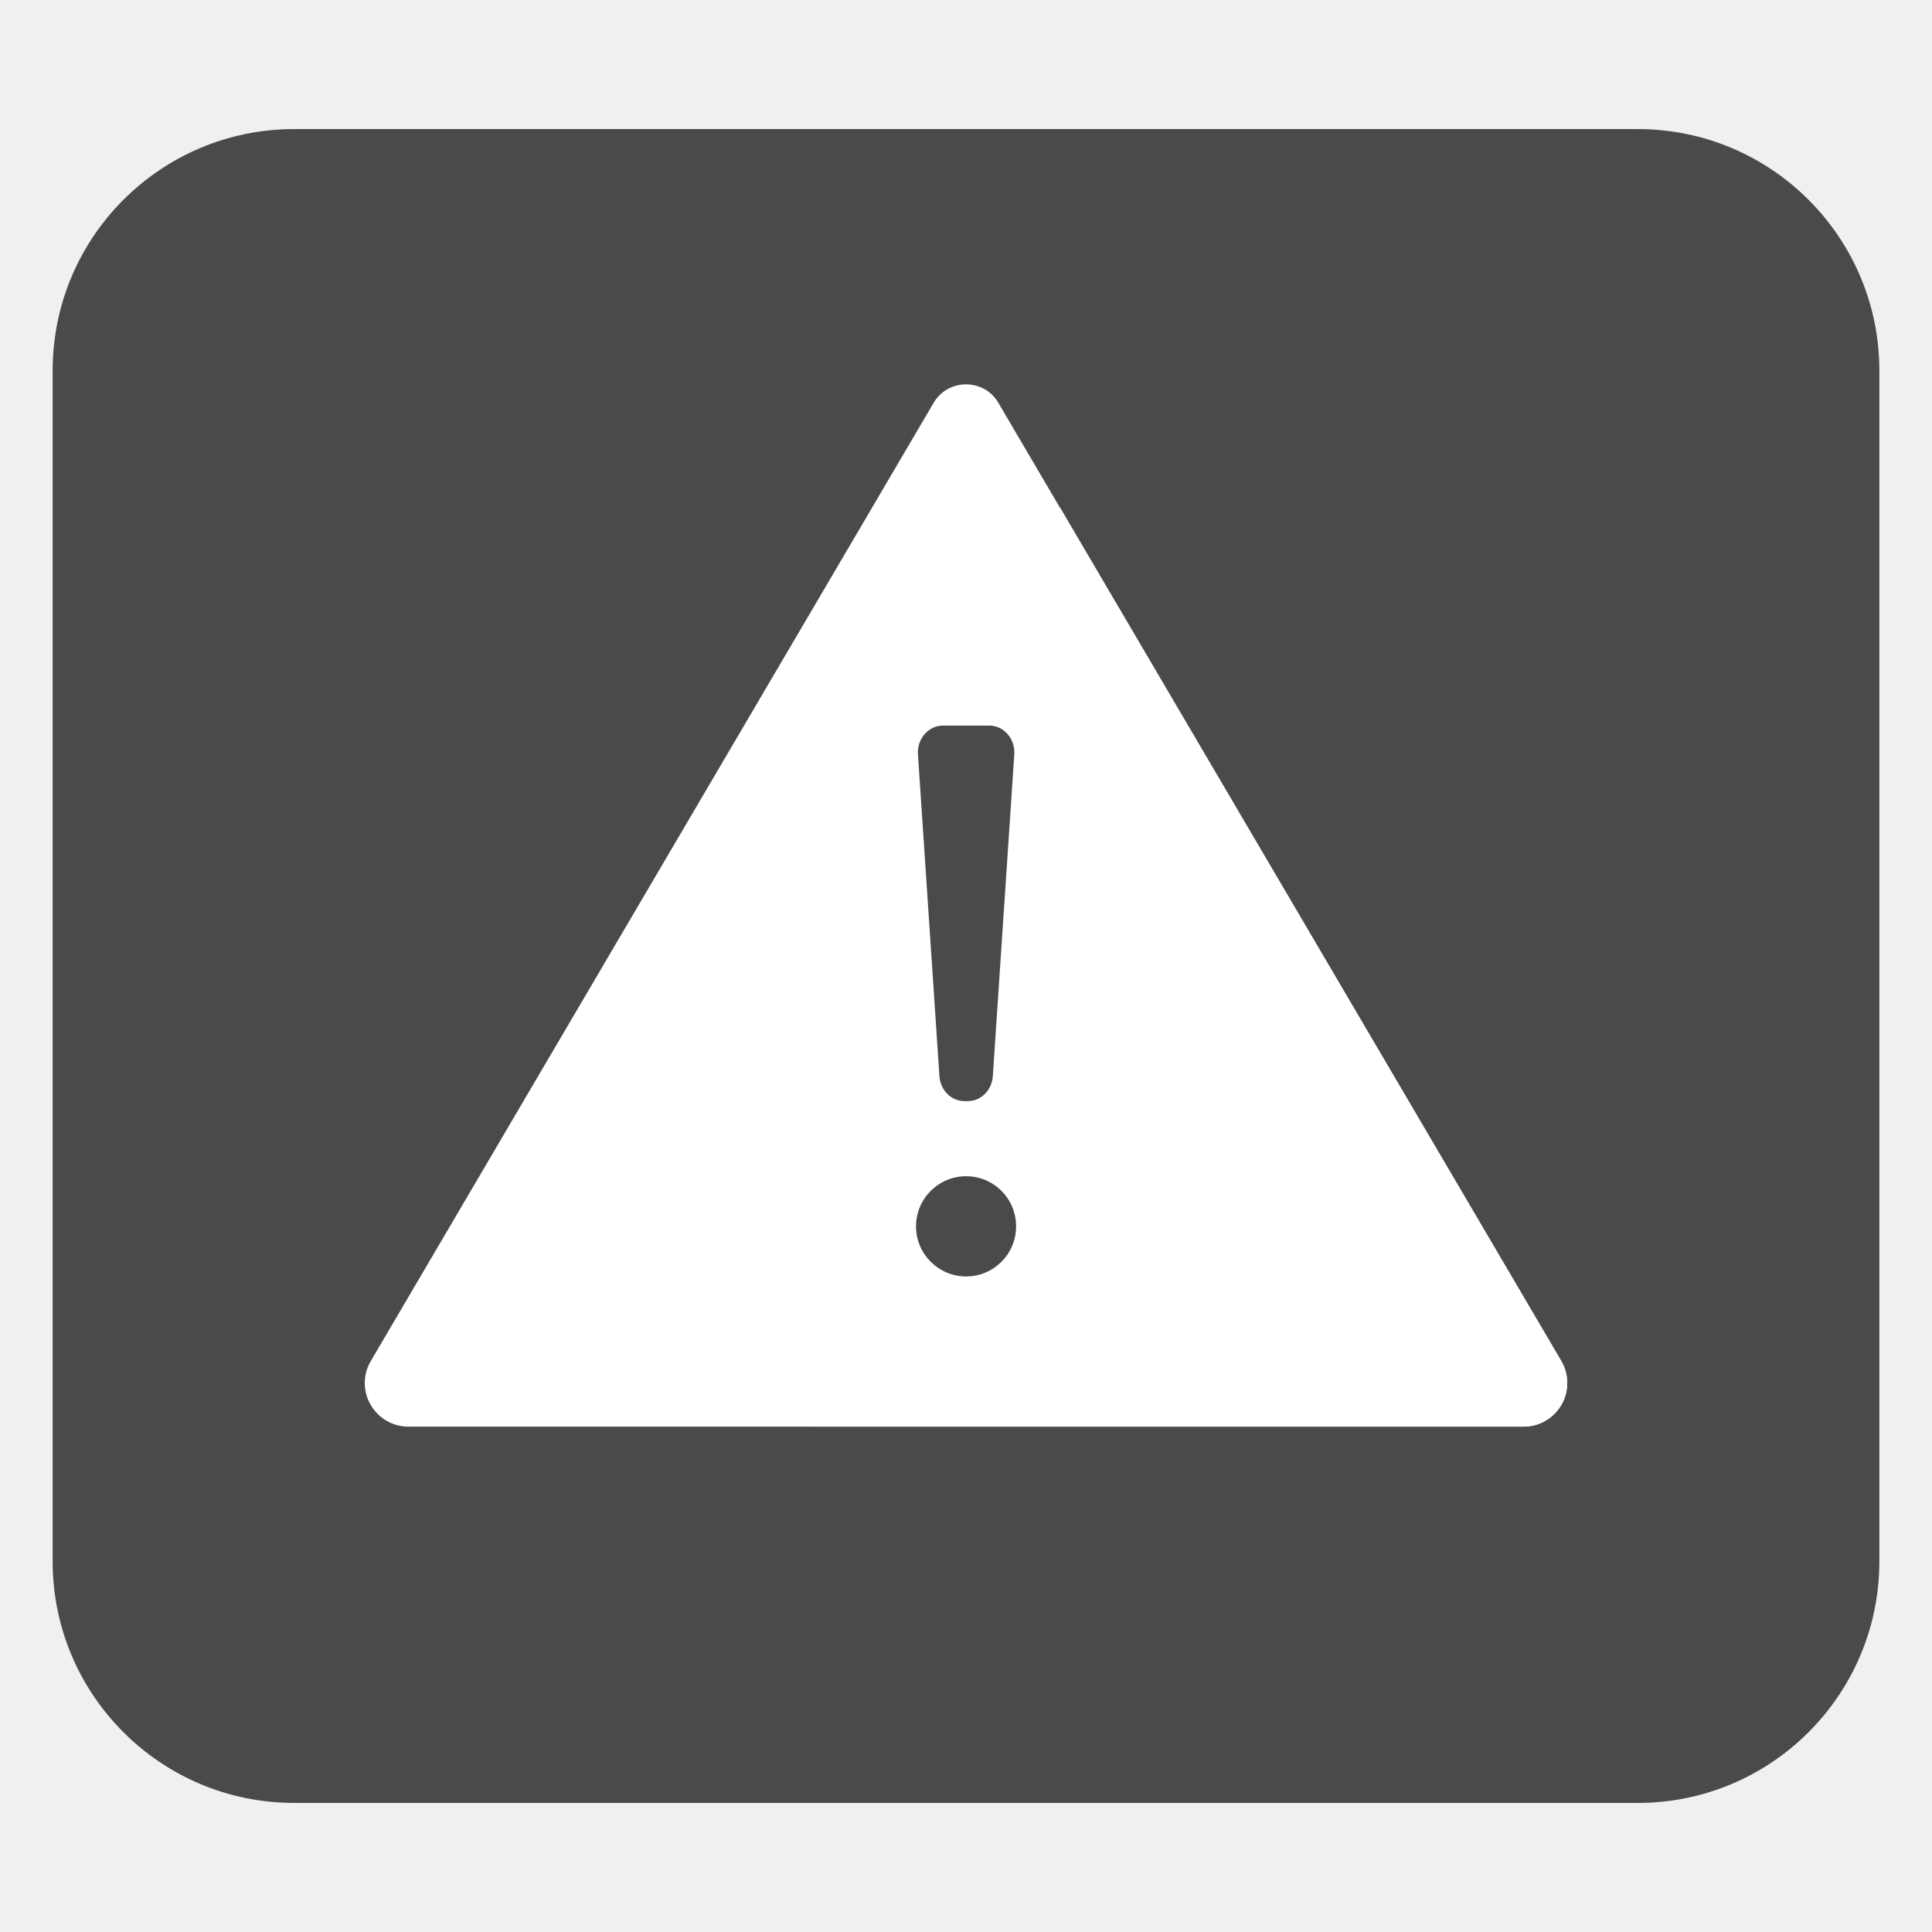
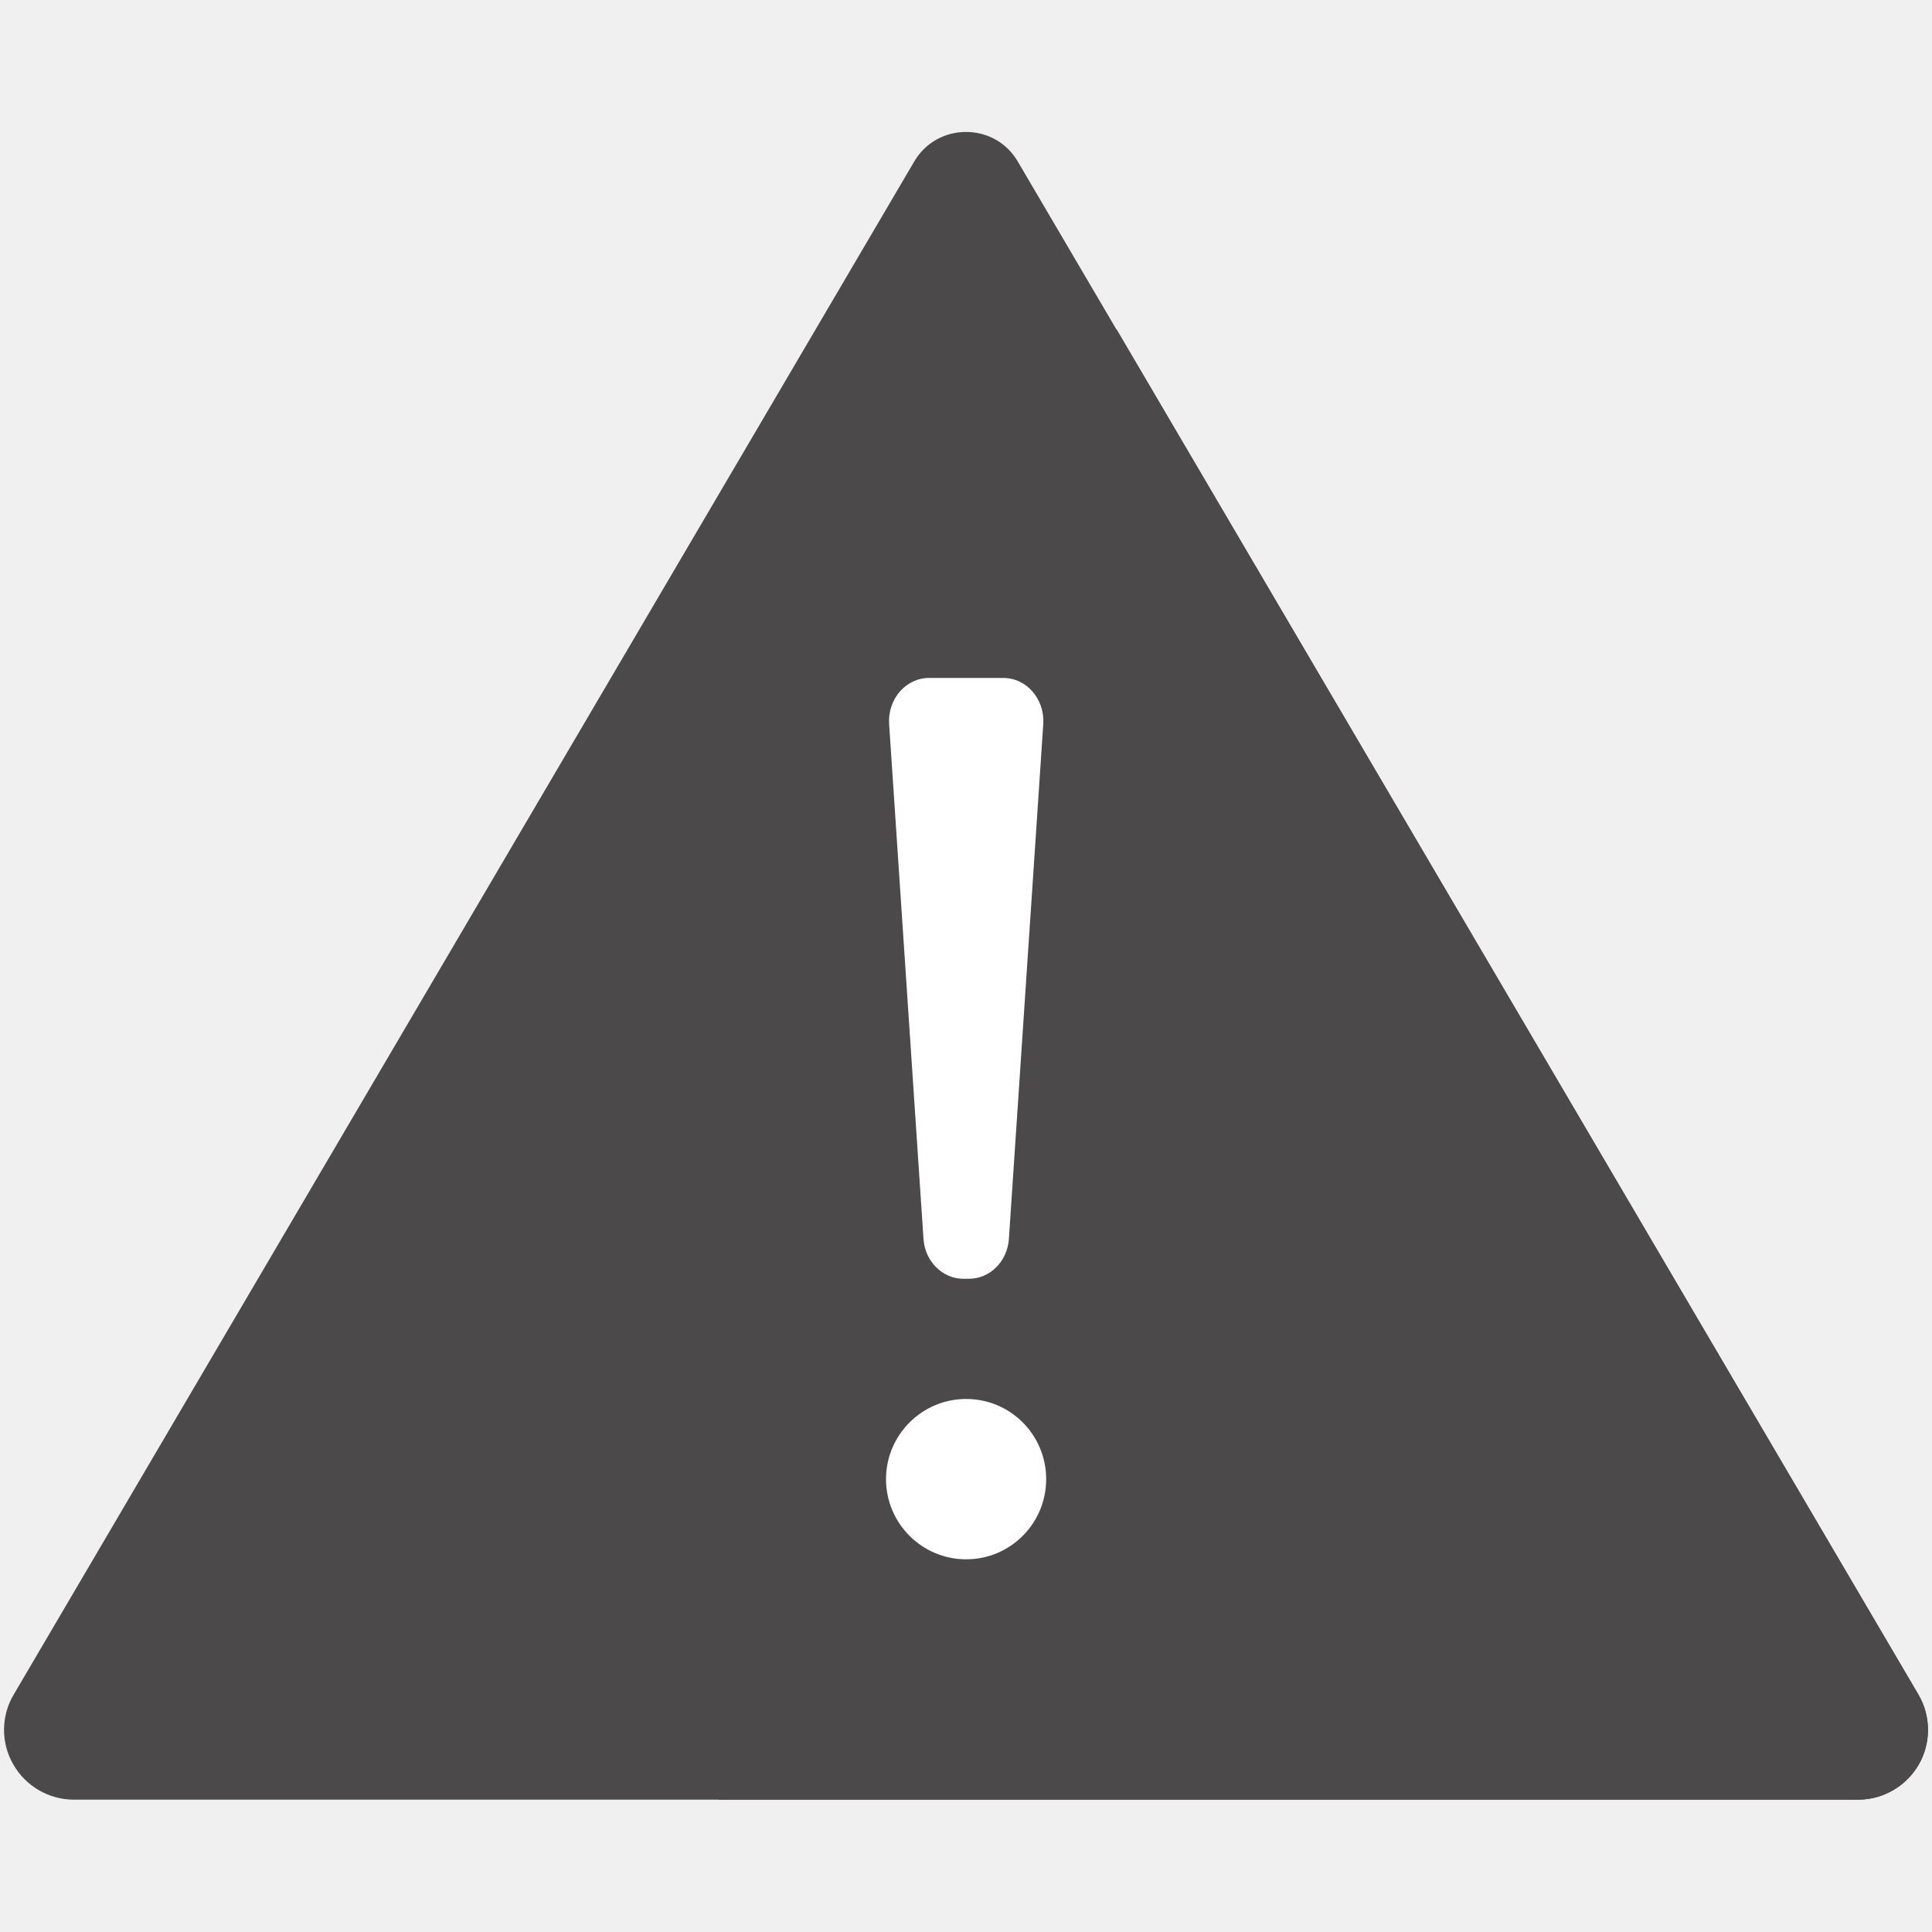
- <svg xmlns="http://www.w3.org/2000/svg" width="16" height="16" viewBox="0 0 16 16" fill="none">
+ <svg xmlns="http://www.w3.org/2000/svg" width="16" height="16" viewBox="3 2.5 10 10" fill="none">
  <g clip-path="url(#clip0_364_1818)">
-     <path d="M0.436 3.069C0.436 1.965 1.331 1.069 2.436 1.069H13.564C14.668 1.069 15.564 1.965 15.564 3.069V12.931C15.564 14.035 14.668 14.931 13.564 14.931H2.436C1.331 14.931 0.436 14.035 0.436 12.931V3.069Z" fill="#4B4949" />
-     <path d="M7.911 3.441L3.249 11.376C3.189 11.478 3.263 11.608 3.382 11.608H12.618C12.737 11.608 12.811 11.478 12.751 11.376L8.089 3.441C8.049 3.373 7.951 3.373 7.911 3.441Z" fill="white" />
-     <path d="M8.001 10.571C8.23 10.571 8.415 10.385 8.415 10.156C8.415 9.927 8.23 9.741 8.001 9.741C7.772 9.741 7.586 9.927 7.586 10.156C7.586 10.385 7.772 10.571 8.001 10.571Z" fill="#4B4949" />
-     <path d="M7.602 6.247L7.78 8.913C7.788 9.029 7.878 9.119 7.987 9.119H8.015C8.124 9.119 8.214 9.029 8.222 8.913L8.4 6.247C8.408 6.118 8.313 6.009 8.193 6.009H7.809C7.689 6.009 7.594 6.118 7.602 6.247Z" fill="#4B4949" />
-     <path d="M12.618 11.815H3.382C3.253 11.815 3.133 11.745 3.069 11.633C3.004 11.521 3.005 11.382 3.071 11.271L7.732 3.336C7.788 3.24 7.889 3.183 8 3.183C8.112 3.183 8.212 3.24 8.268 3.336L12.929 11.271C12.995 11.382 12.996 11.521 12.931 11.633C12.867 11.745 12.747 11.815 12.618 11.815ZM3.475 11.4H12.525L8 3.698L3.475 11.4Z" fill="white" />
-     <path d="M12.525 11.4H6.592C6.631 11.541 6.673 11.679 6.72 11.815H12.618C12.747 11.815 12.867 11.745 12.932 11.633C12.996 11.521 12.995 11.382 12.93 11.271L8.779 4.204C8.672 4.297 8.567 4.392 8.466 4.491L12.525 11.4Z" fill="white" />
+     <path d="M7.911 3.441L3.249 11.376C3.189 11.478 3.263 11.608 3.382 11.608H12.618C12.737 11.608 12.811 11.478 12.751 11.376L8.089 3.441C8.049 3.373 7.951 3.373 7.911 3.441Z" fill="#4B4949" />
+     <path d="M8.001 10.571C8.23 10.571 8.415 10.385 8.415 10.156C8.415 9.927 8.23 9.741 8.001 9.741C7.772 9.741 7.586 9.927 7.586 10.156C7.586 10.385 7.772 10.571 8.001 10.571Z" fill="#ffffff" />
+     <path d="M7.602 6.247L7.78 8.913C7.788 9.029 7.878 9.119 7.987 9.119H8.015C8.124 9.119 8.214 9.029 8.222 8.913L8.4 6.247C8.408 6.118 8.313 6.009 8.193 6.009H7.809C7.689 6.009 7.594 6.118 7.602 6.247Z" fill="#ffffff" />
+     <path d="M12.618 11.815H3.382C3.253 11.815 3.133 11.745 3.069 11.633C3.004 11.521 3.005 11.382 3.071 11.271L7.732 3.336C7.788 3.24 7.889 3.183 8 3.183C8.112 3.183 8.212 3.24 8.268 3.336L12.929 11.271C12.995 11.382 12.996 11.521 12.931 11.633C12.867 11.745 12.747 11.815 12.618 11.815ZM3.475 11.4H12.525L8 3.698L3.475 11.4Z" fill="#4B4949" />
+     <path d="M12.525 11.4H6.592C6.631 11.541 6.673 11.679 6.72 11.815H12.618C12.747 11.815 12.867 11.745 12.932 11.633C12.996 11.521 12.995 11.382 12.93 11.271L8.779 4.204C8.672 4.297 8.567 4.392 8.466 4.491L12.525 11.4Z" fill="#4B4949" />
  </g>
  <defs>
    <clipPath id="clip0_364_1818">
      <rect width="16" height="16" fill="white" />
    </clipPath>
  </defs>
</svg>
